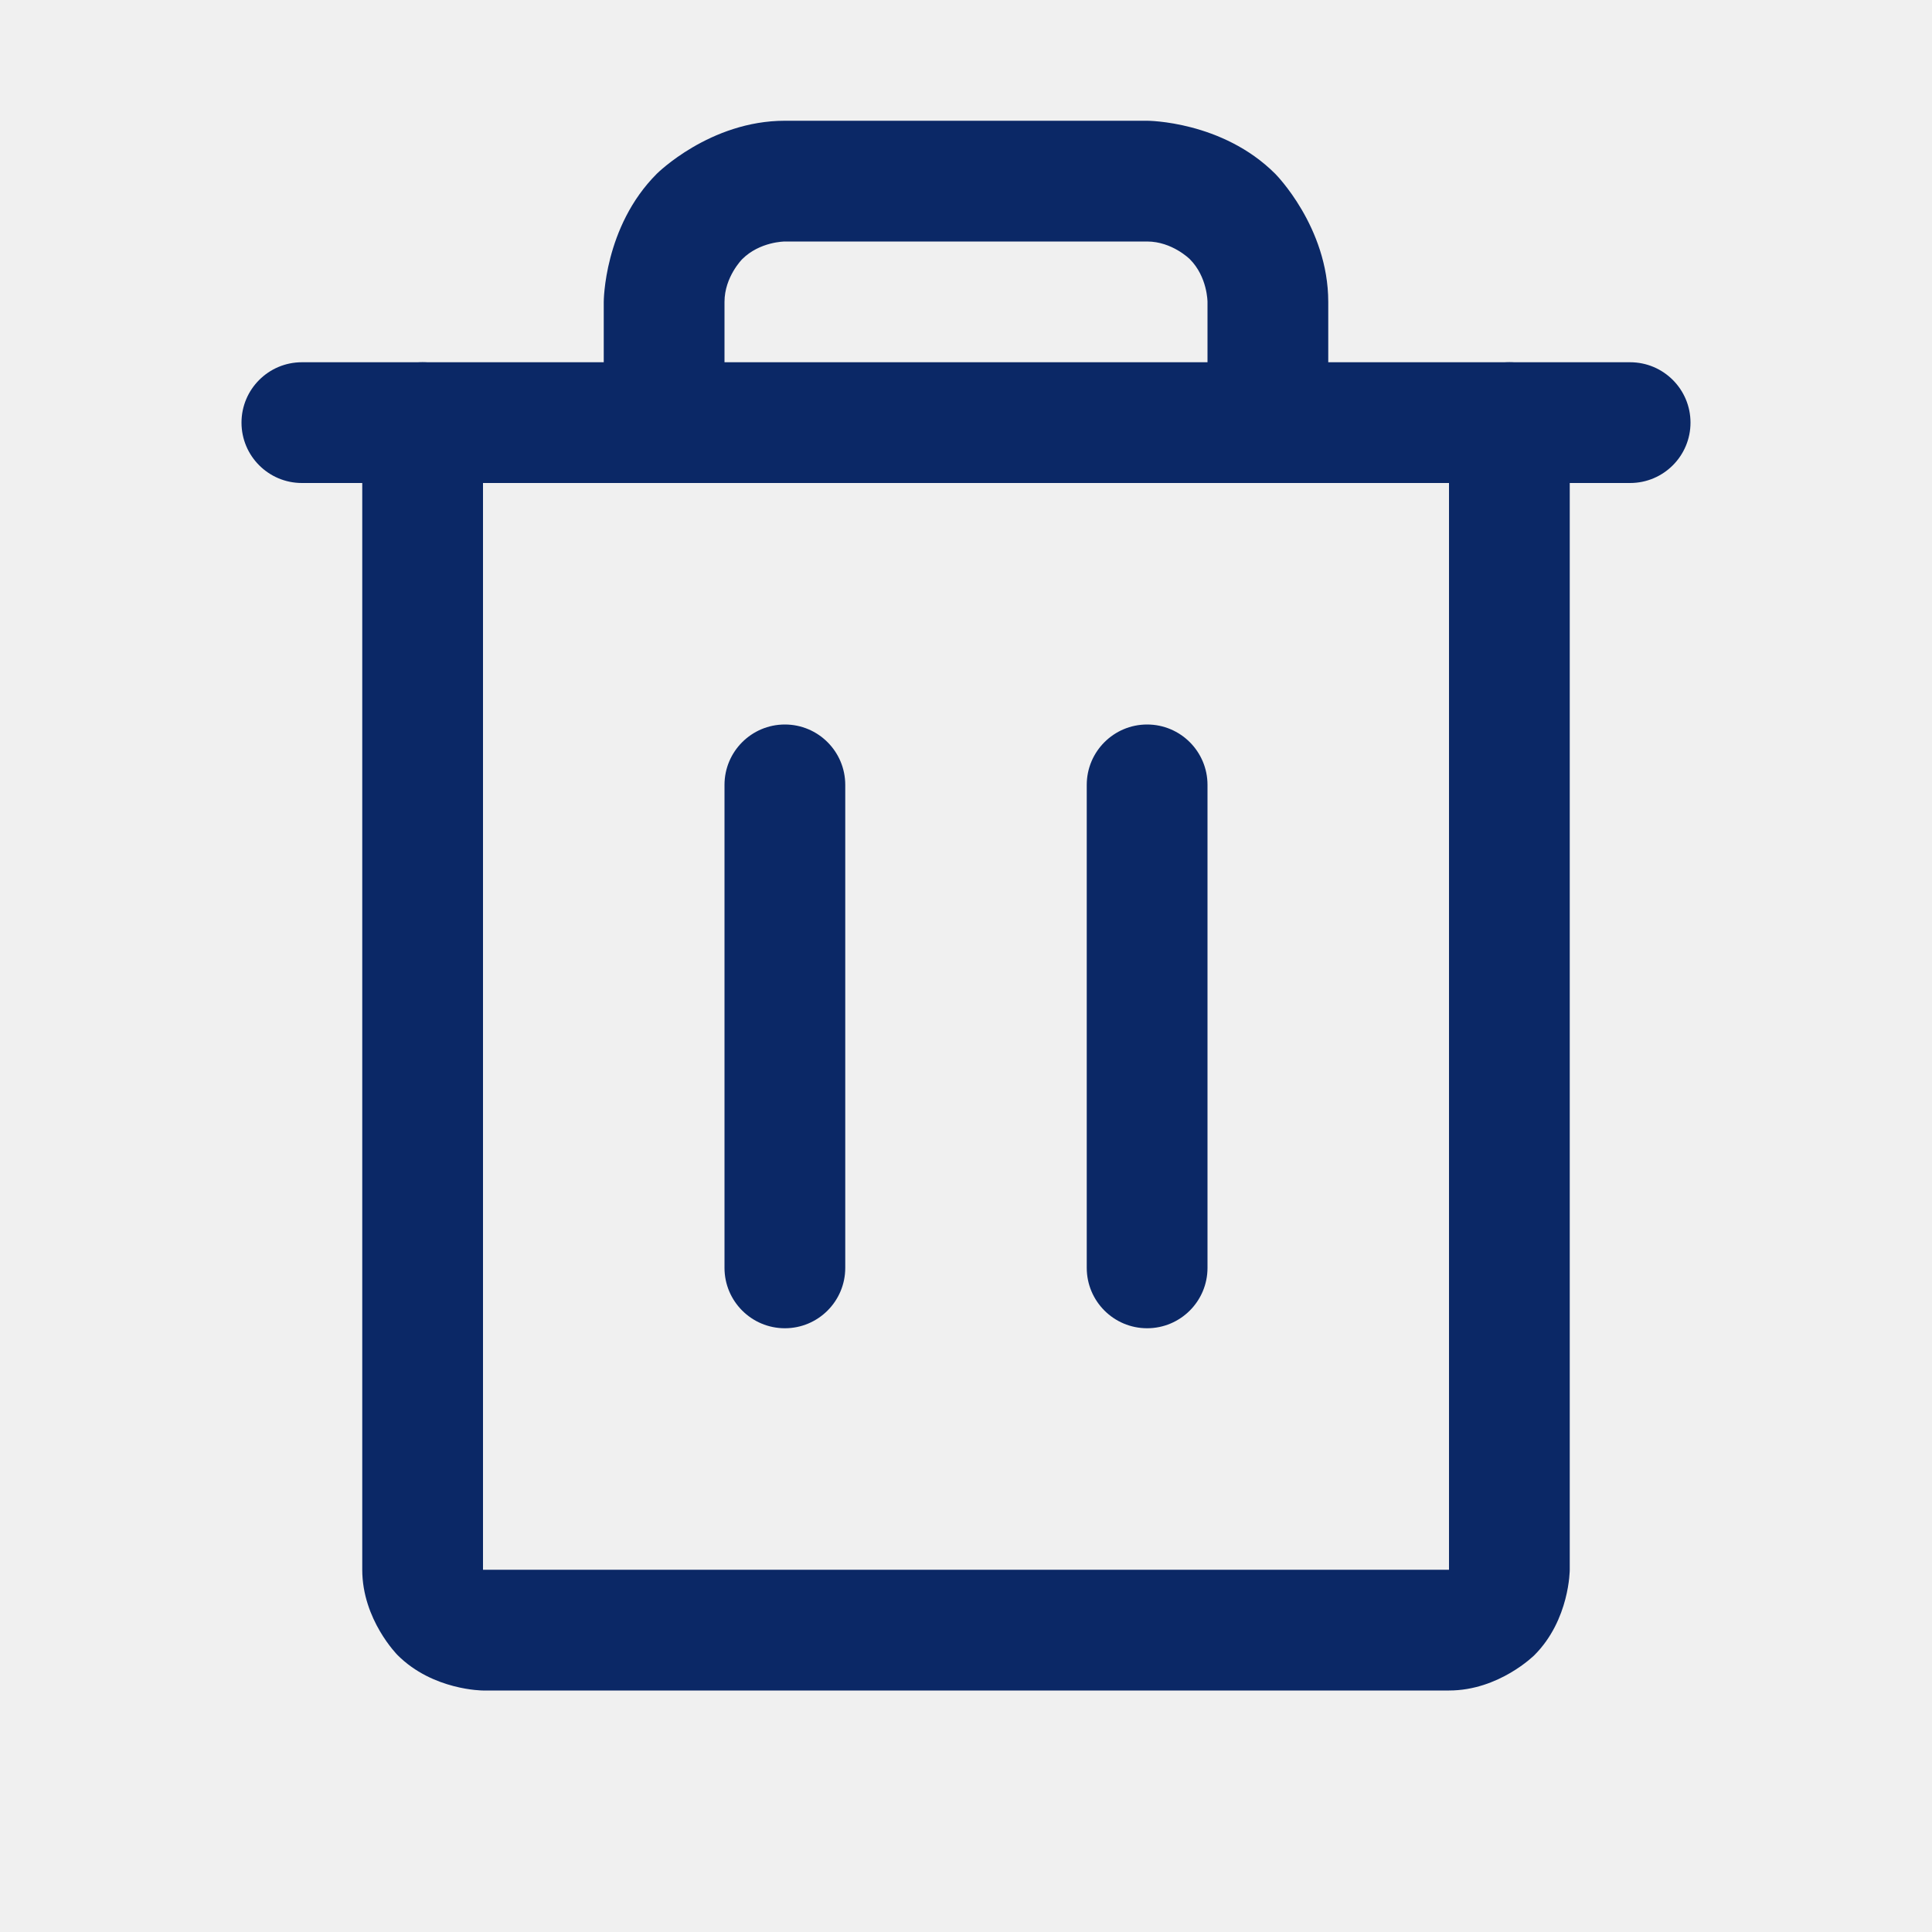
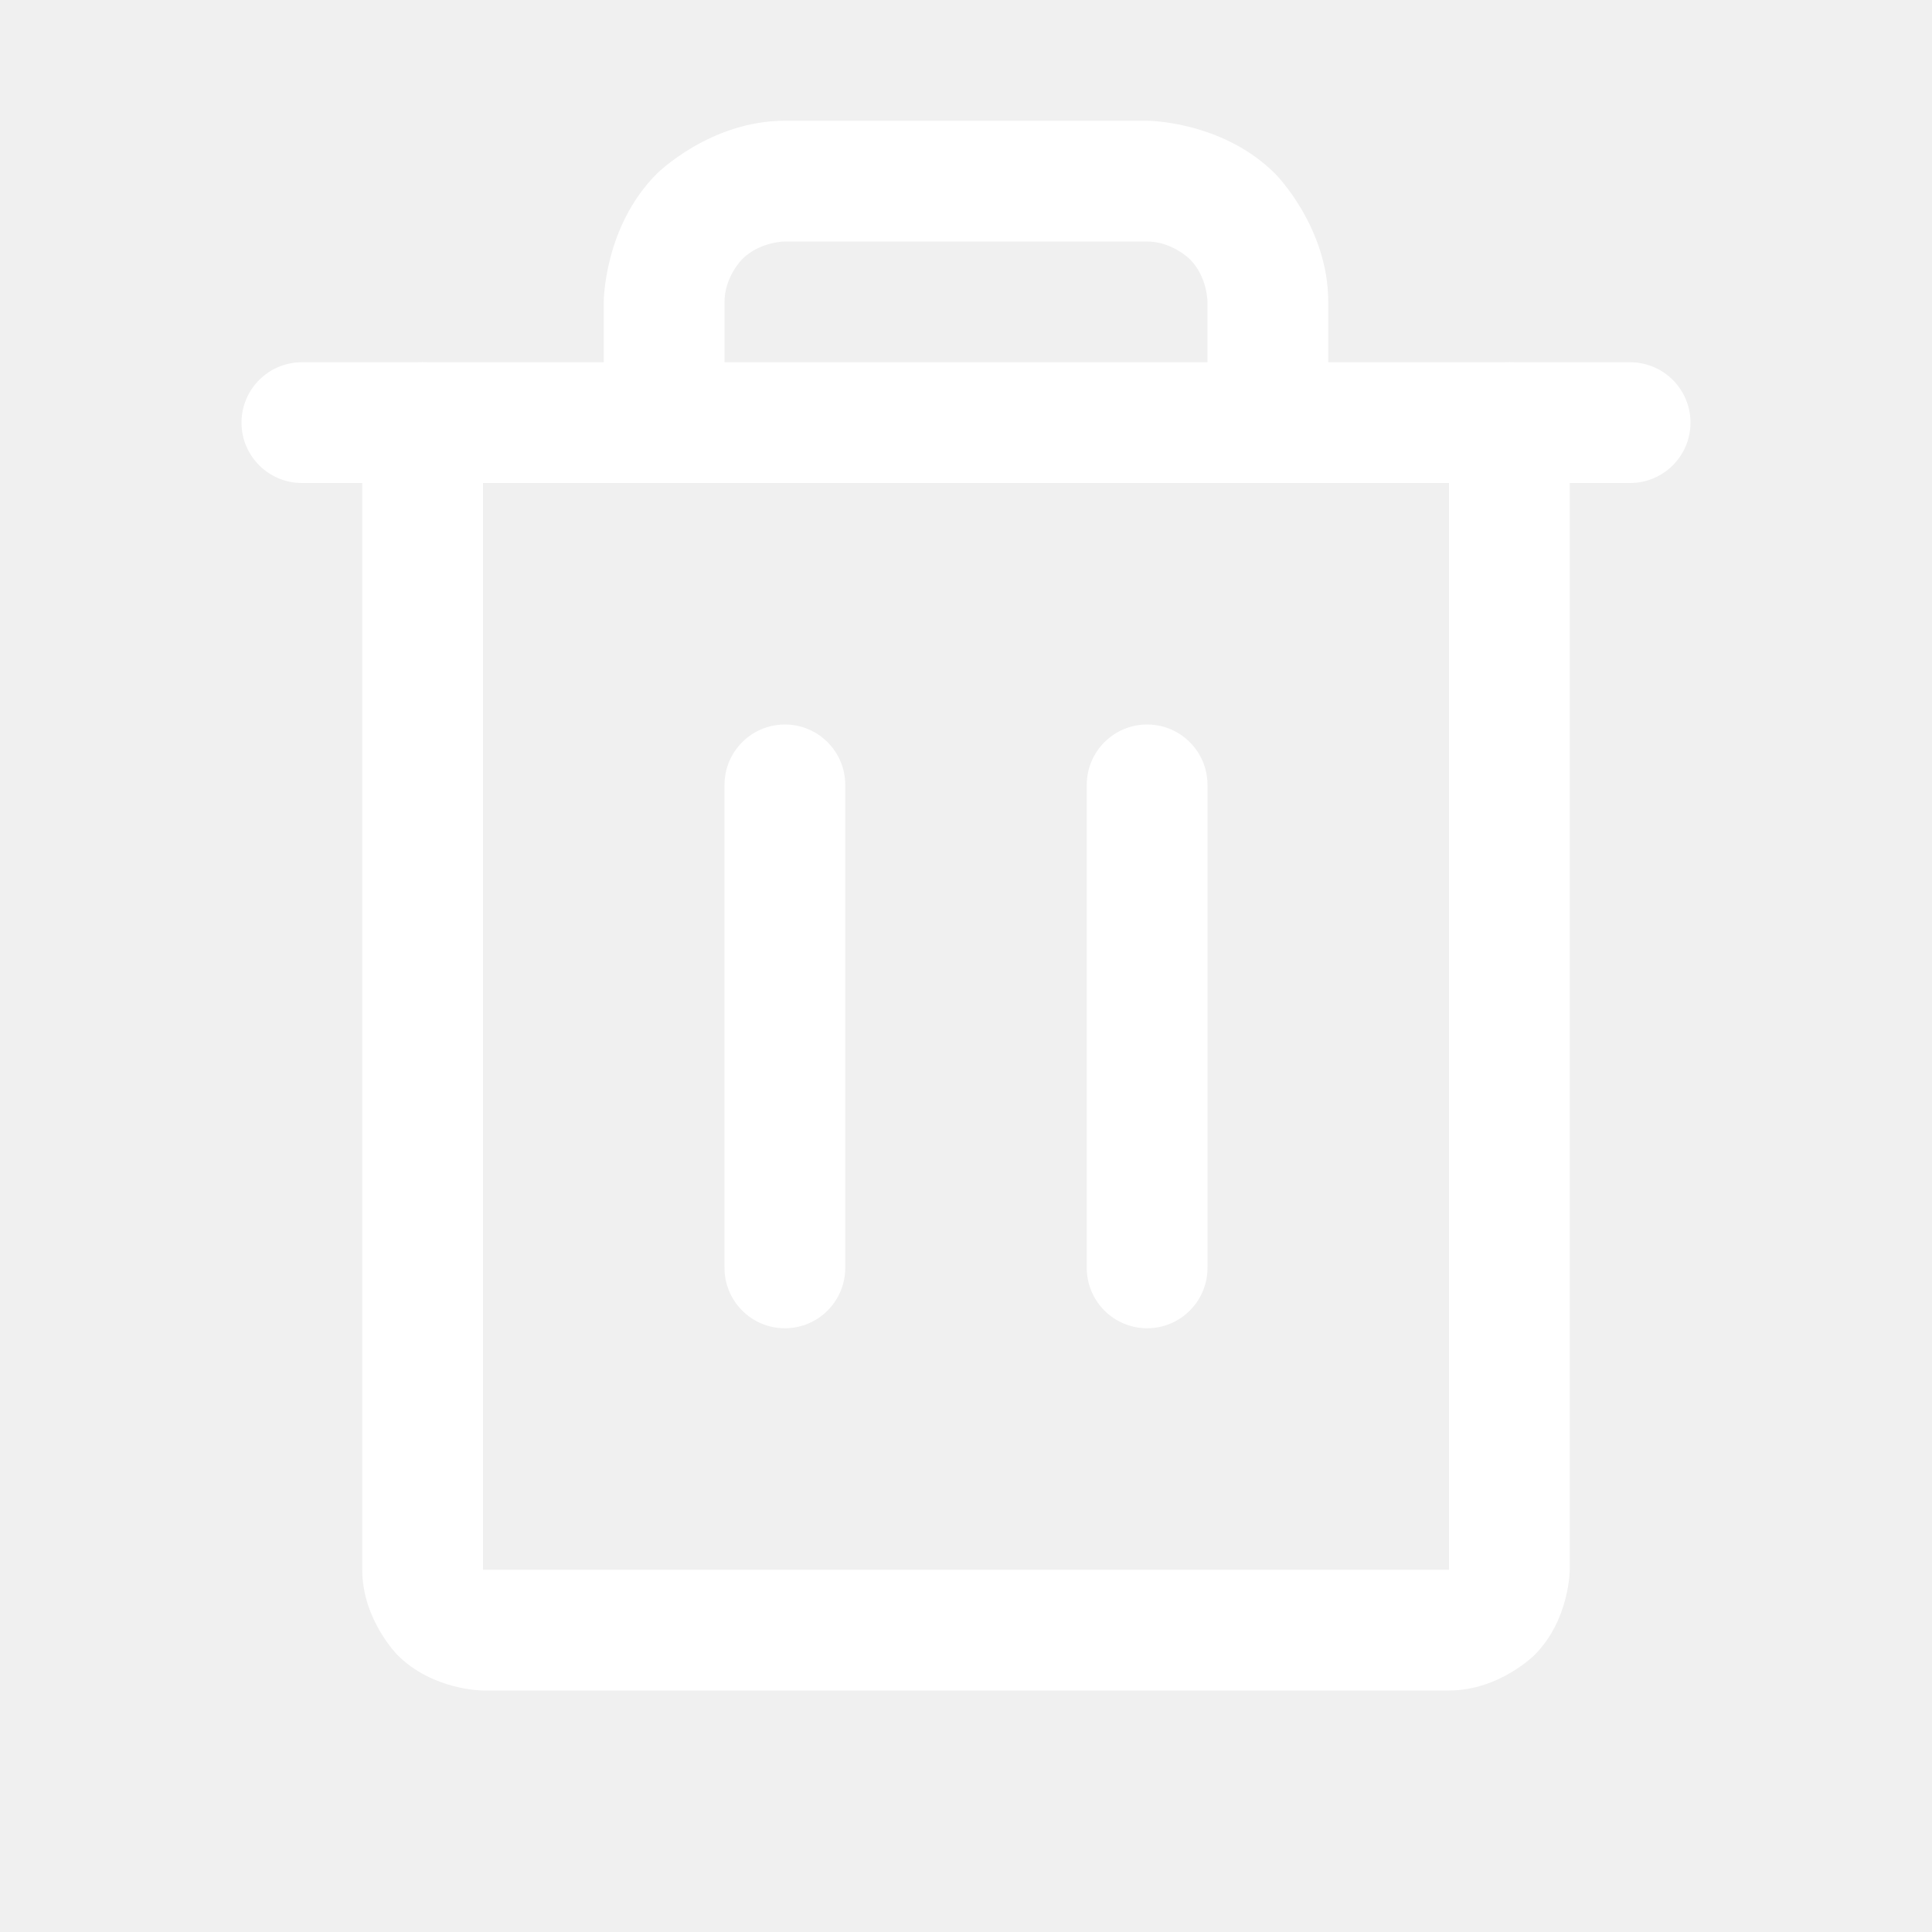
<svg xmlns="http://www.w3.org/2000/svg" width="20" height="20" viewBox="0 0 20 20" fill="none">
-   <path d="M16.875 3.75H3.125C2.78 3.75 2.5 4.03 2.5 4.375C2.5 4.72 2.78 5 3.125 5H16.875C17.22 5 17.5 4.72 17.5 4.375C17.5 4.03 17.22 3.75 16.875 3.75Z" fill="#0B2866" />
-   <path d="M7.5 8.125V13.125C7.5 13.47 7.78 13.75 8.125 13.75C8.47 13.75 8.75 13.47 8.75 13.125V8.125C8.75 7.78 8.47 7.5 8.125 7.5C7.78 7.5 7.5 7.78 7.5 8.125Z" fill="#0B2866" />
-   <path d="M11.25 8.125V13.125C11.25 13.47 11.53 13.75 11.875 13.75C12.22 13.75 12.5 13.47 12.5 13.125V8.125C12.5 7.78 12.22 7.5 11.875 7.5C11.53 7.5 11.25 7.78 11.25 8.125Z" fill="#0B2866" />
-   <path d="M5 16.25V4.375C5 4.03 4.72 3.75 4.375 3.75C4.03 3.75 3.75 4.03 3.75 4.375V16.25C3.75 16.768 4.116 17.134 4.116 17.134C4.482 17.5 5 17.5 5 17.5H15C15.518 17.5 15.884 17.134 15.884 17.134C16.25 16.768 16.25 16.25 16.25 16.25V4.375C16.25 4.03 15.97 3.75 15.625 3.75C15.28 3.75 15 4.03 15 4.375V16.25H5Z" fill="#0B2866" />
-   <path d="M6.799 1.799C6.25 2.348 6.25 3.125 6.25 3.125V4.375C6.25 4.72 6.53 5 6.875 5C7.22 5 7.5 4.72 7.5 4.375V3.125C7.5 2.866 7.683 2.683 7.683 2.683C7.866 2.5 8.125 2.5 8.125 2.5H11.875C12.134 2.5 12.317 2.683 12.317 2.683C12.5 2.866 12.5 3.125 12.5 3.125V4.375C12.5 4.72 12.78 5 13.125 5C13.47 5 13.75 4.72 13.75 4.375V3.125C13.75 2.348 13.201 1.799 13.201 1.799C12.652 1.25 11.875 1.25 11.875 1.25H8.125C7.348 1.25 6.799 1.799 6.799 1.799Z" fill="#0B2866" />
+   <path d="M16.875 3.75H3.125C2.78 3.75 2.5 4.03 2.5 4.375C2.5 4.72 2.78 5 3.125 5H16.875C17.22 5 17.5 4.72 17.5 4.375C17.5 4.03 17.22 3.75 16.875 3.75Z" fill="#FFFFFF" />
+   <path d="M7.5 8.125V13.125C7.5 13.47 7.78 13.75 8.125 13.75C8.47 13.75 8.75 13.47 8.75 13.125V8.125C8.75 7.78 8.47 7.5 8.125 7.5C7.78 7.5 7.5 7.78 7.5 8.125Z" fill="#FFFFFF" />
+   <path d="M11.25 8.125V13.125C11.25 13.47 11.53 13.75 11.875 13.75C12.22 13.75 12.5 13.47 12.5 13.125V8.125C12.5 7.78 12.22 7.5 11.875 7.5C11.53 7.5 11.25 7.78 11.25 8.125Z" fill="#FFFFFF" />
+   <path d="M5 16.25V4.375C5 4.03 4.72 3.75 4.375 3.75C4.03 3.75 3.75 4.03 3.75 4.375V16.25C3.75 16.768 4.116 17.134 4.116 17.134C4.482 17.5 5 17.5 5 17.5H15C15.518 17.5 15.884 17.134 15.884 17.134C16.25 16.768 16.25 16.25 16.25 16.25V4.375C16.25 4.03 15.97 3.75 15.625 3.75C15.28 3.75 15 4.03 15 4.375V16.25H5Z" fill="#FFFFFF" />
+   <path d="M6.799 1.799C6.25 2.348 6.25 3.125 6.25 3.125V4.375C6.25 4.72 6.53 5 6.875 5C7.22 5 7.5 4.72 7.5 4.375V3.125C7.5 2.866 7.683 2.683 7.683 2.683C7.866 2.5 8.125 2.5 8.125 2.5H11.875C12.134 2.5 12.317 2.683 12.317 2.683C12.5 2.866 12.5 3.125 12.5 3.125V4.375C12.5 4.72 12.78 5 13.125 5C13.47 5 13.75 4.72 13.75 4.375V3.125C13.75 2.348 13.201 1.799 13.201 1.799C12.652 1.25 11.875 1.25 11.875 1.25H8.125C7.348 1.25 6.799 1.799 6.799 1.799Z" fill="#FFFFFF" />
</svg>
